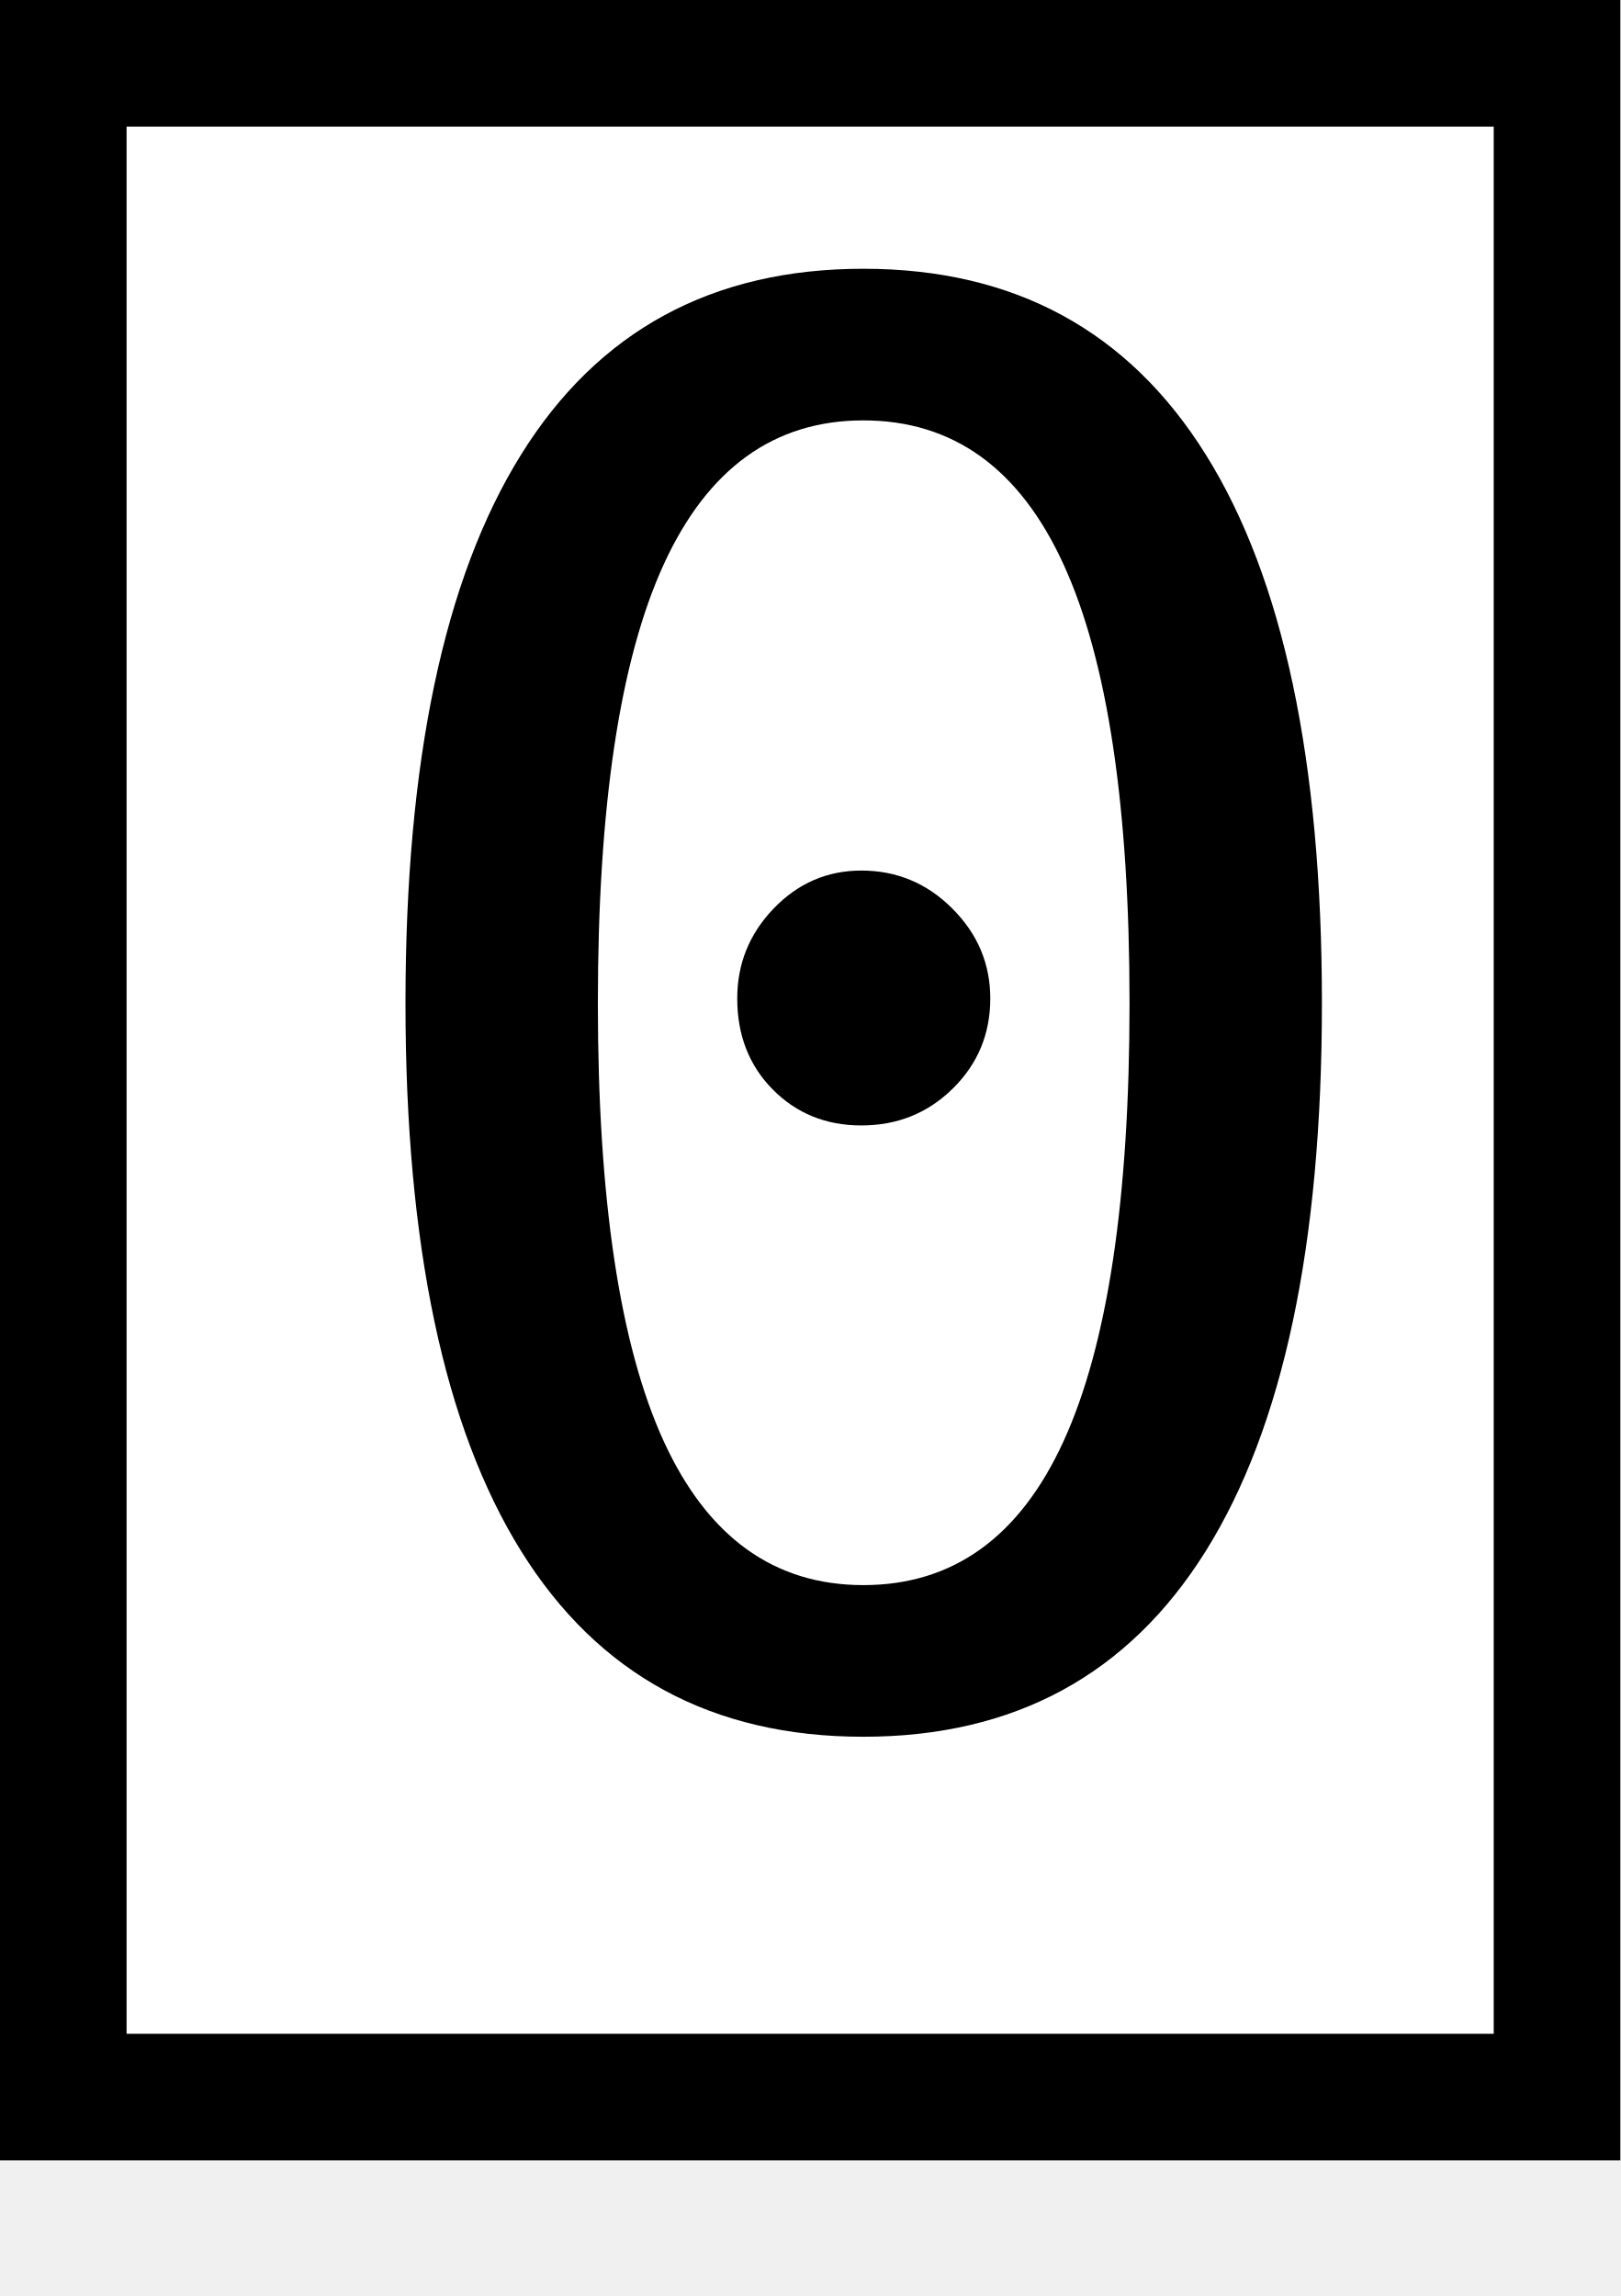
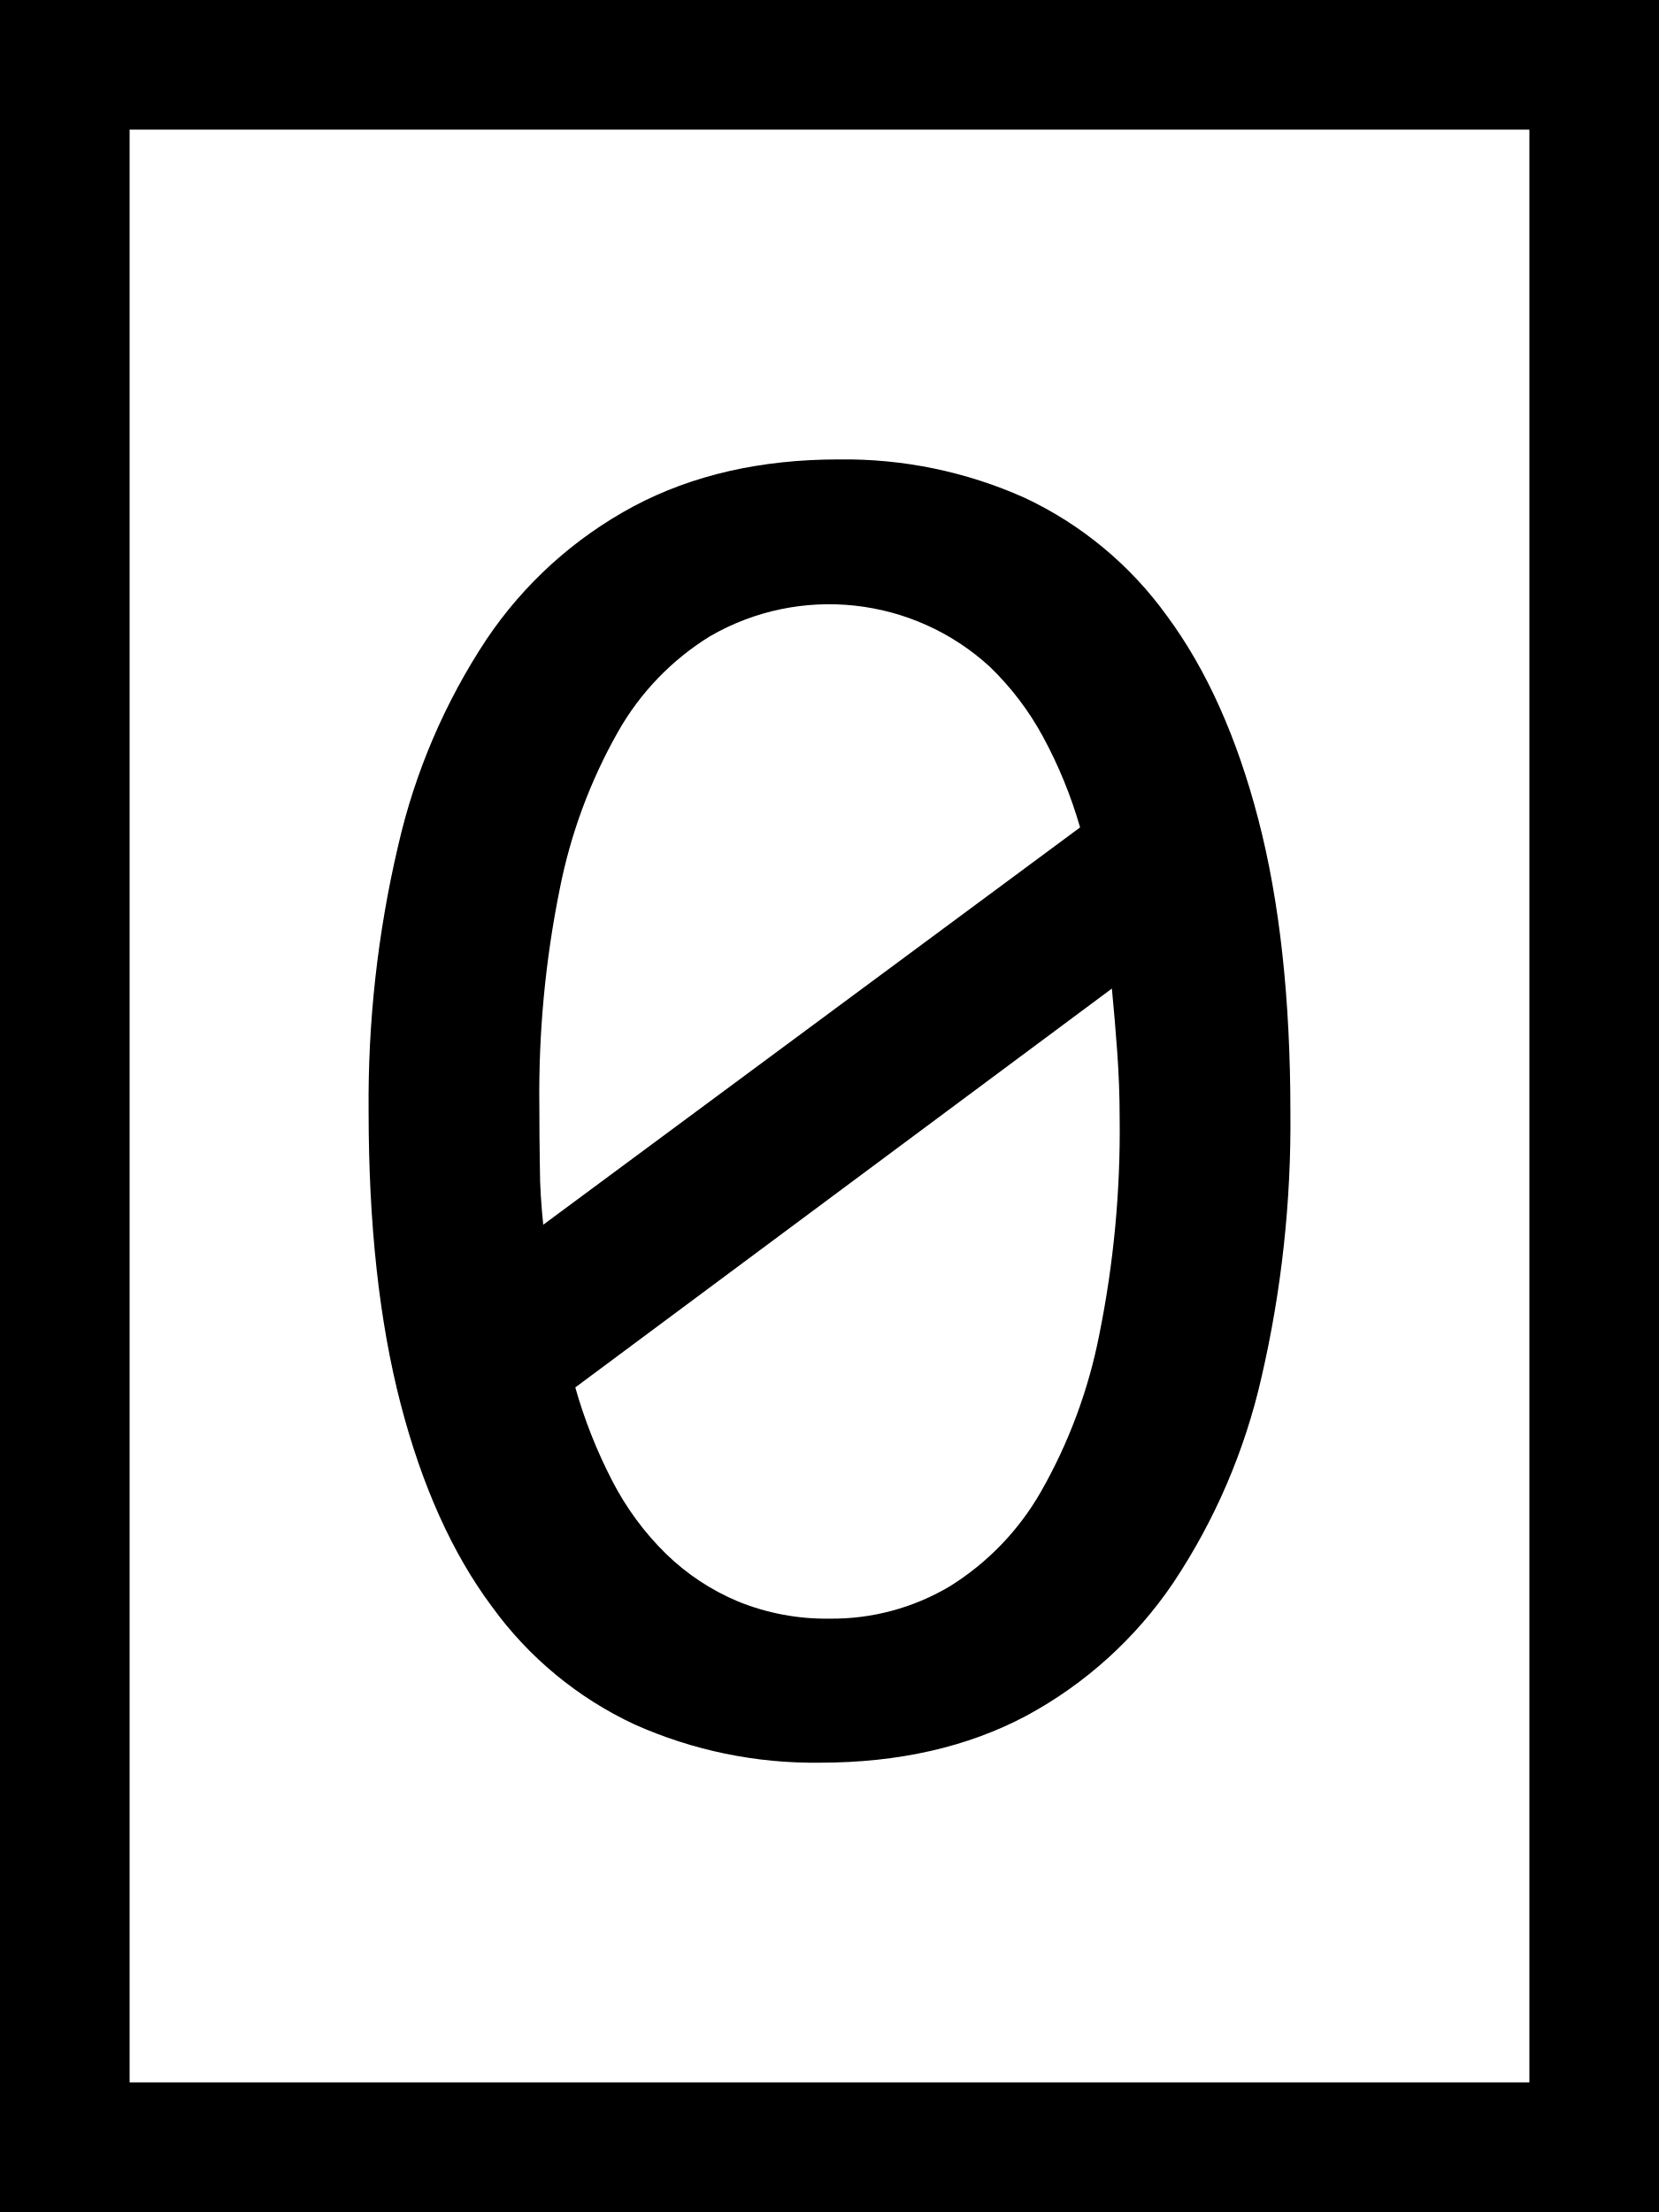
- <svg xmlns="http://www.w3.org/2000/svg" id="Layer_1" data-name="Layer 1" viewBox="0 0 192 272.07">
+ <svg xmlns="http://www.w3.org/2000/svg" id="Layer_1" data-name="Layer 1" viewBox="0 0 192 256">
  <defs>
-     <style>.cls-1{fill:#fff;}.cls-2{font-size:230px;font-family:Consolas;}</style>
+     <style>.cls-1{fill:#fff;}</style>
  </defs>
  <rect class="cls-1" x="7.5" y="7.5" width="177" height="241" />
  <path d="M177,15V241H15V15H177M192,0H0V256H192V0Z" />
-   <text class="cls-2" transform="translate(33.11 202.55)">0</text>
+   <path d="M149.34,128.67A130.5,130.5,0,0,1,146,159.38a71.37,71.37,0,0,1-10.22,23.81,48.09,48.09,0,0,1-17,15.38Q108.57,204,94.88,204a50.9,50.9,0,0,1-21.45-4.43,42.59,42.59,0,0,1-16.51-13.65q-6.86-9.21-10.56-23.47t-3.7-33.8a129.09,129.09,0,0,1,3.42-30.78A72.52,72.52,0,0,1,56.3,74a47.51,47.51,0,0,1,17-15.39q10.23-5.45,23.81-5.44a50.9,50.9,0,0,1,21.45,4.43,42.54,42.54,0,0,1,16.51,13.7q6.85,9.27,10.56,23.53T149.34,128.67ZM62.42,128q0,3.48.06,7c0,2.33.17,4.57.39,6.74L125,95.76a52.28,52.28,0,0,0-4.26-10.44,33.28,33.28,0,0,0-6.18-8.15,27.52,27.52,0,0,0-32.4-3.53A30.81,30.81,0,0,0,71.52,84.7a60.67,60.67,0,0,0-6.74,18.19A119.11,119.11,0,0,0,62.42,128Zm67.16,1.35c0-2.55-.1-5.07-.28-7.58s-.39-5-.62-7.36l-62.1,46.16a57.64,57.64,0,0,0,4.26,10.78,32.92,32.92,0,0,0,6.24,8.48,26.7,26.7,0,0,0,8.31,5.5,27.05,27.05,0,0,0,10.61,2,26.65,26.65,0,0,0,13.87-3.71,31,31,0,0,0,10.61-11,59.92,59.92,0,0,0,6.74-18.14A119.11,119.11,0,0,0,129.58,129.34Z" />
</svg>
